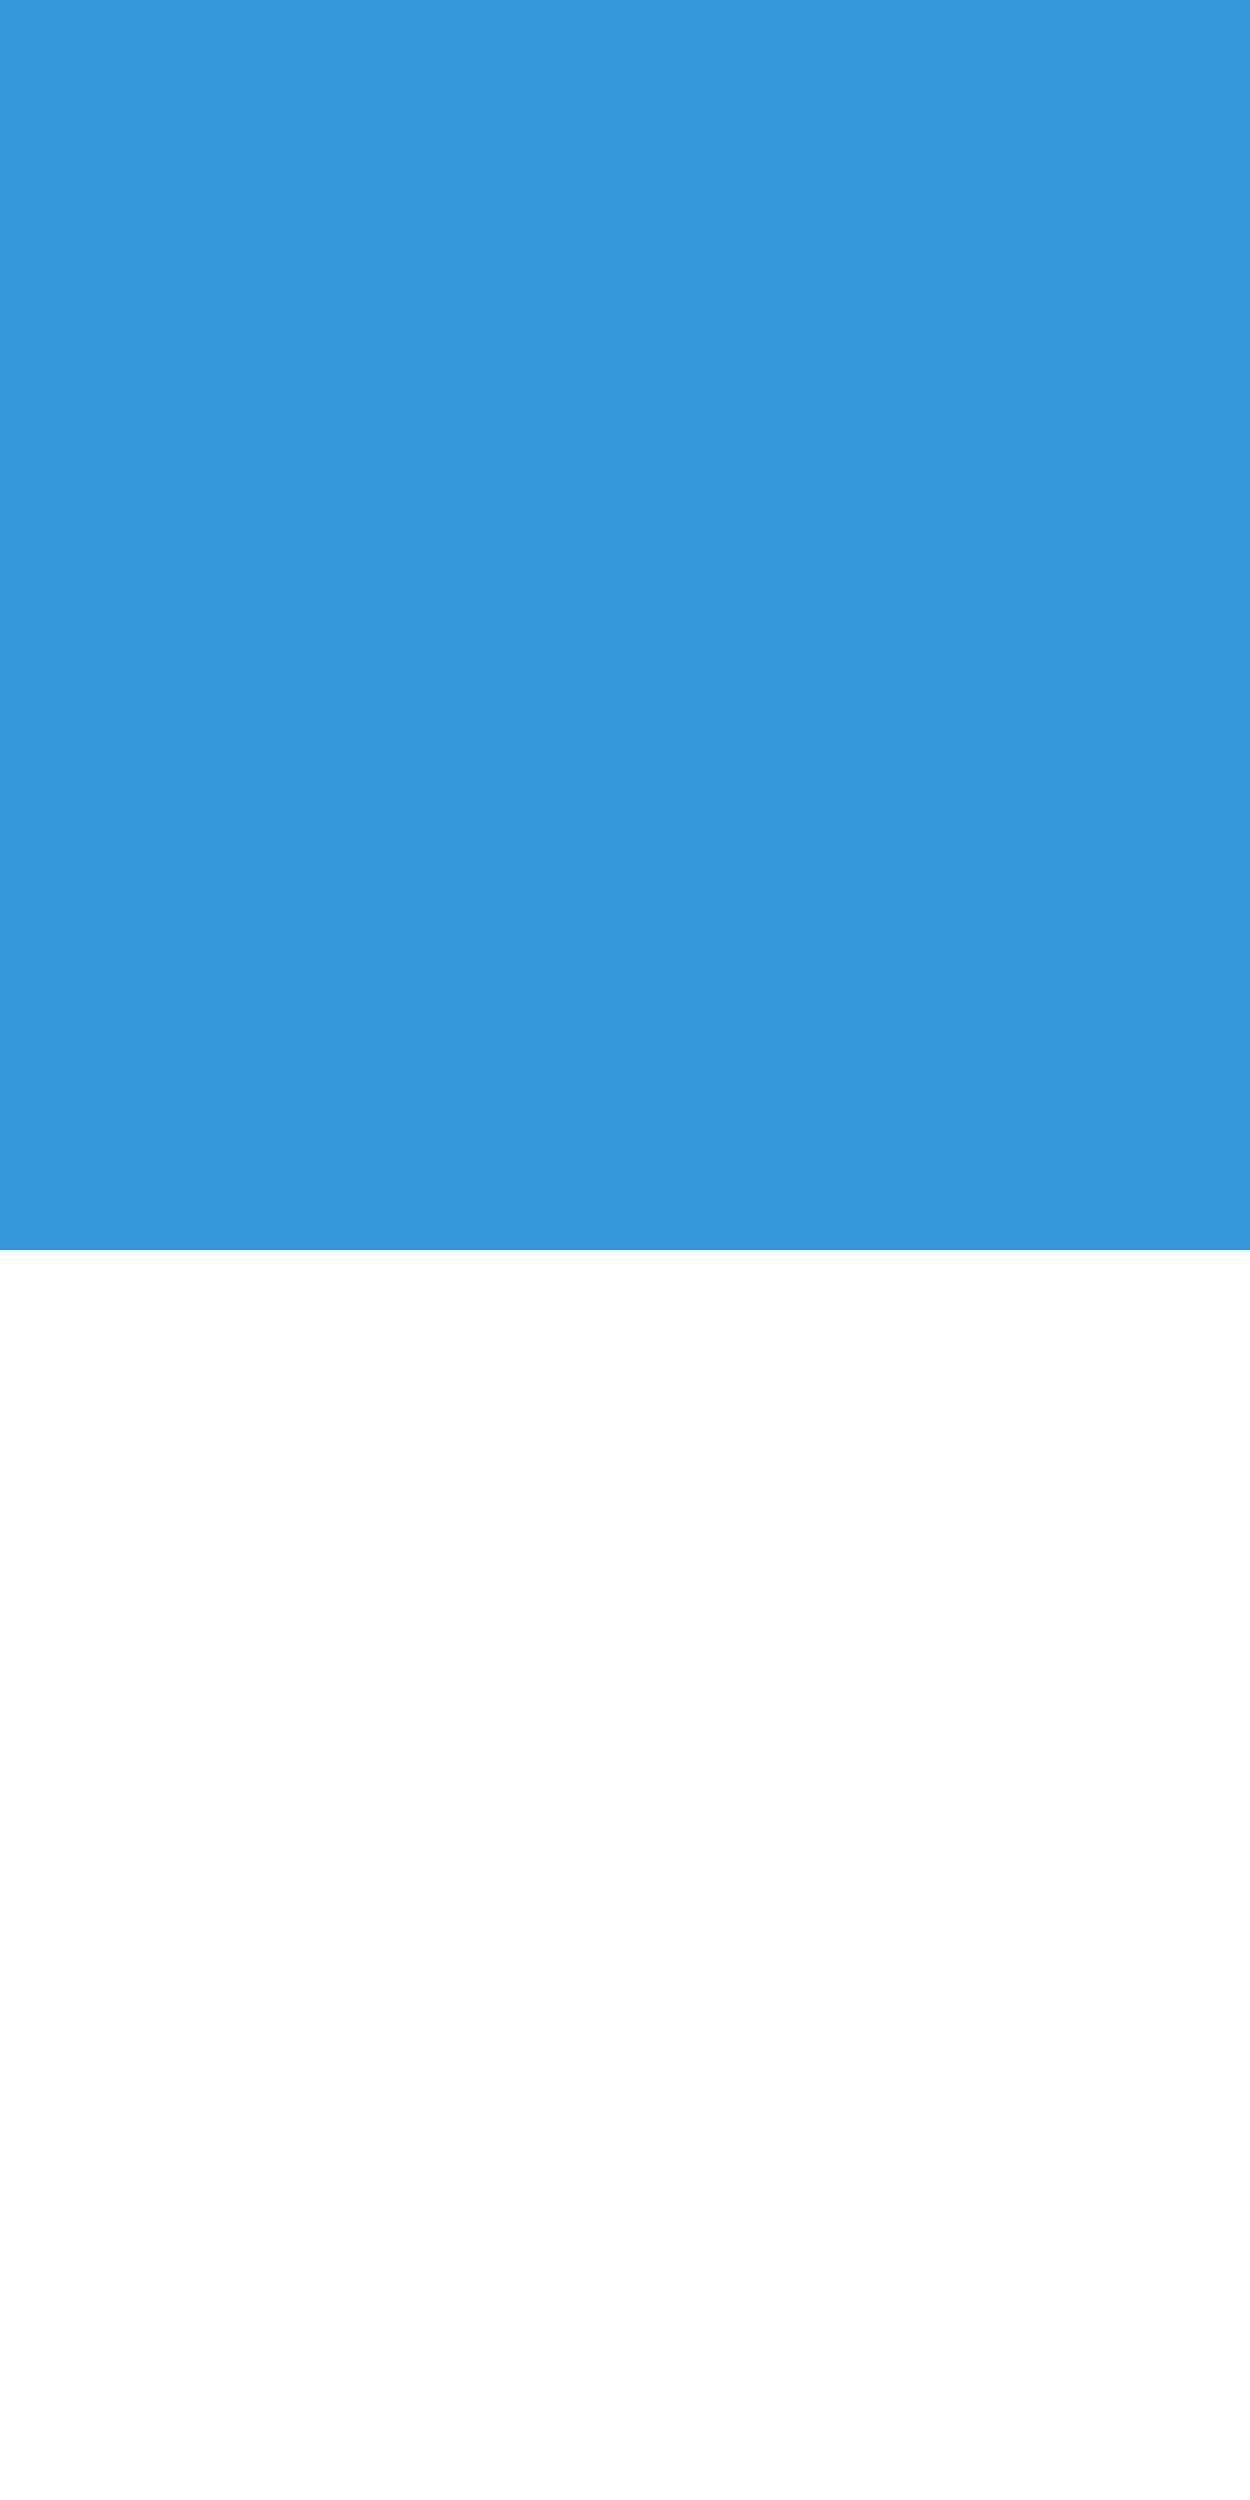
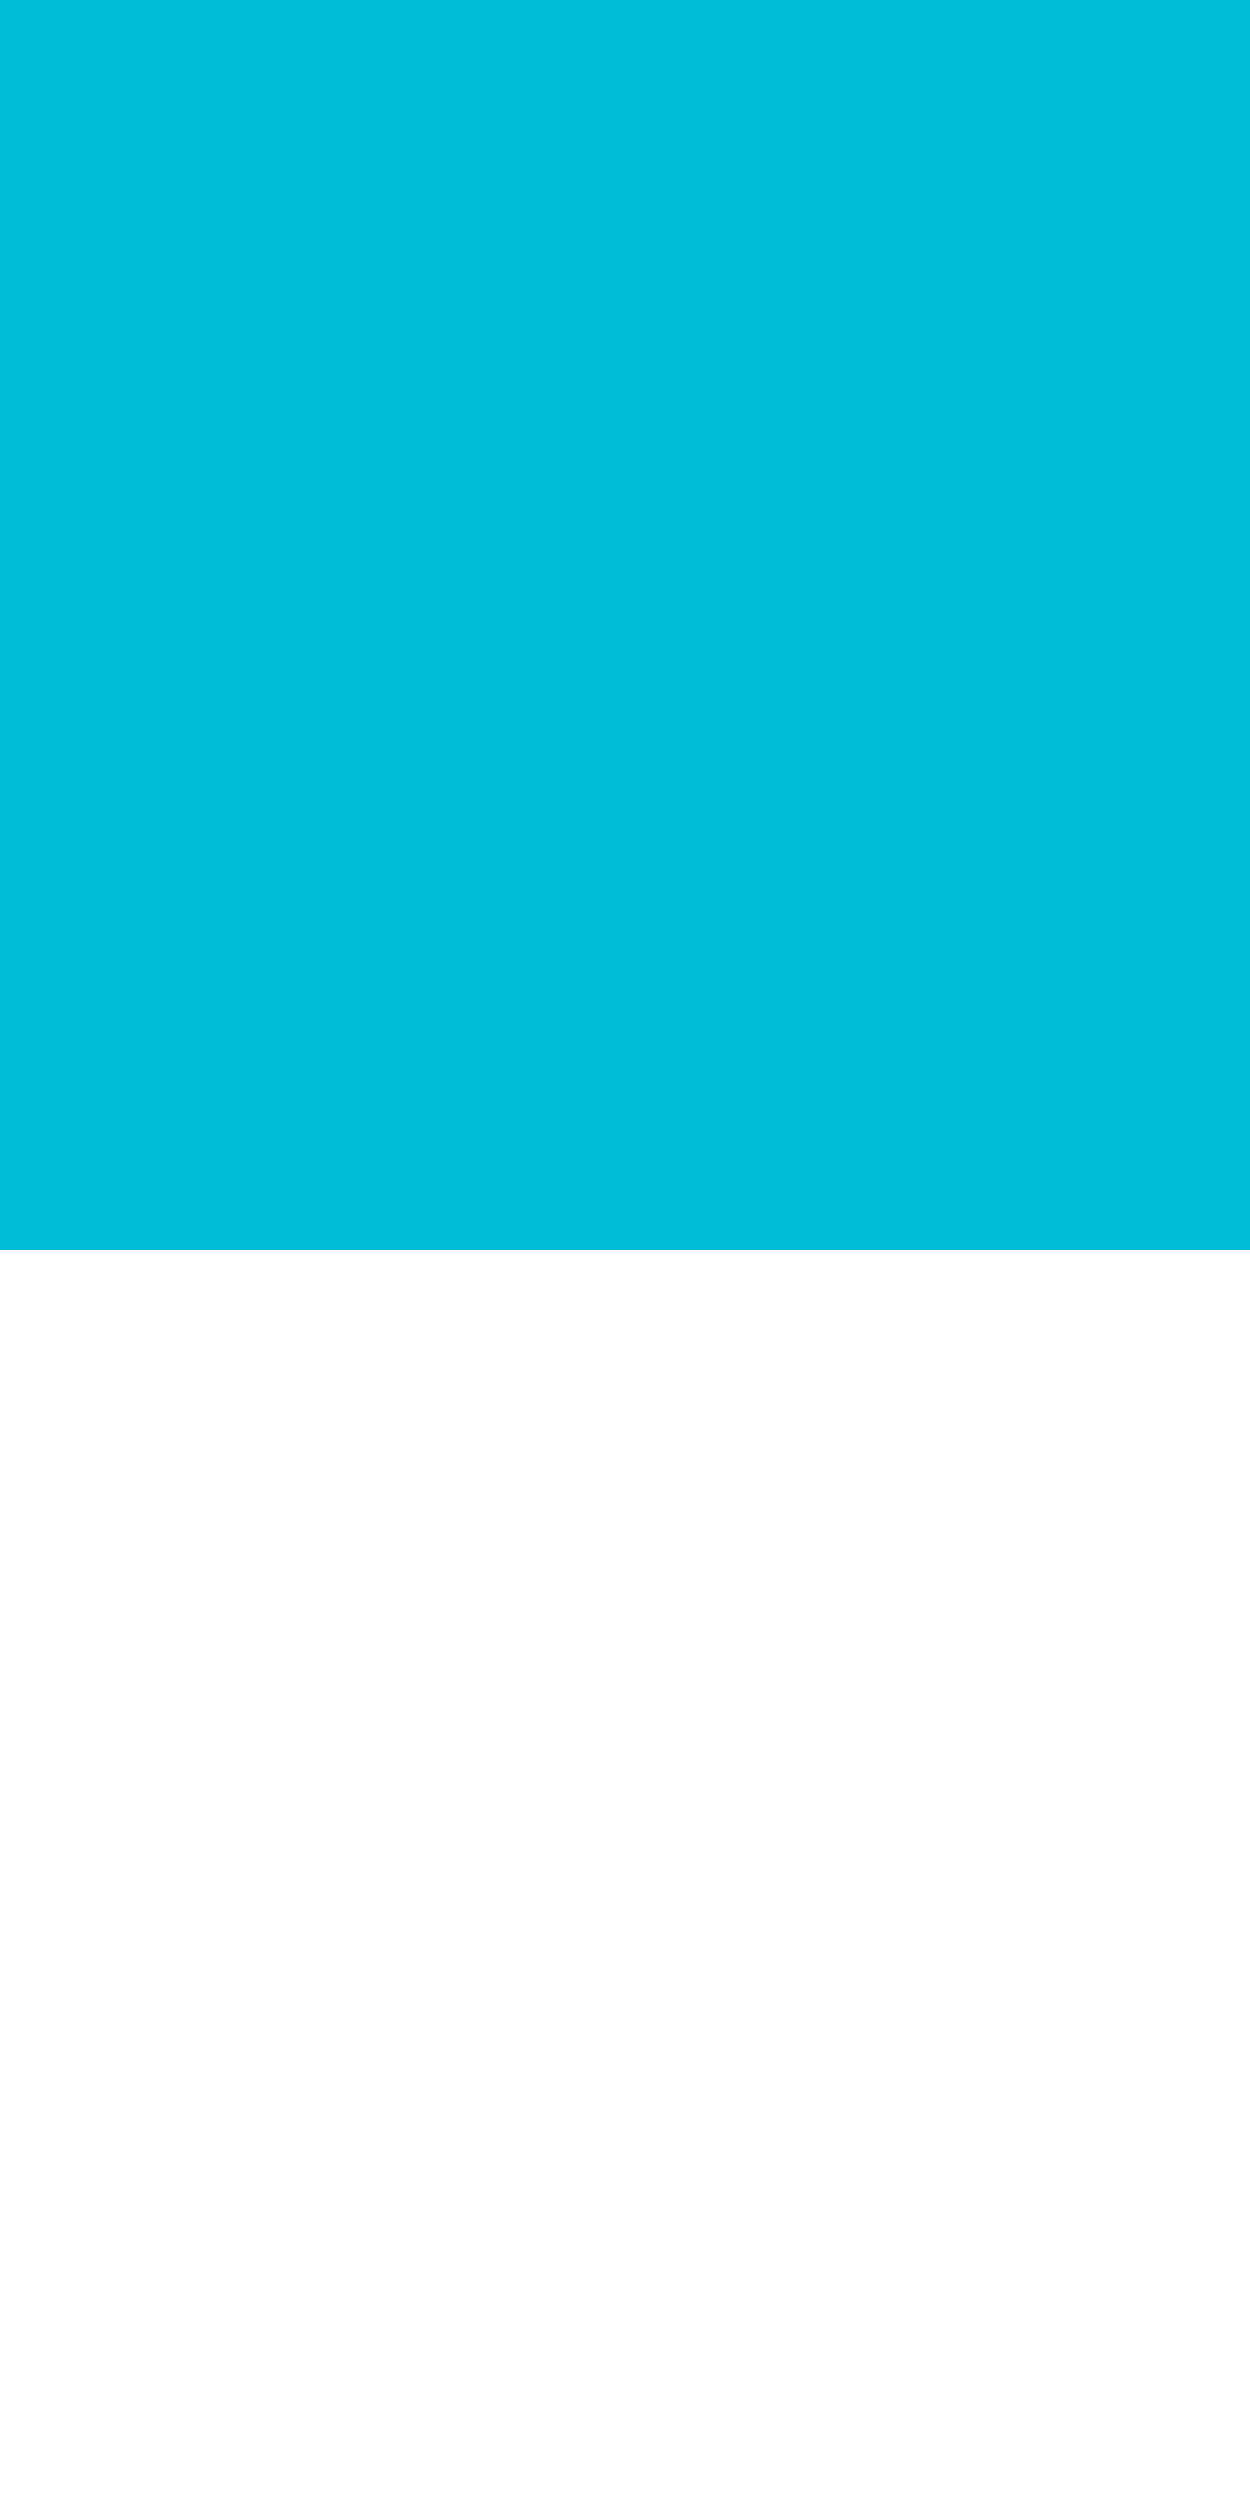
<svg xmlns="http://www.w3.org/2000/svg" width="2" height="4" id="svg2" version="1.1">
  <defs id="defs4" />
  <g id="layer1" transform="translate(0,-1048.362)">
-     <rect style="fill:#3498db;fill-opacity:1;stroke:none" id="rect2987" width="2" height="2" x="0" y="0" transform="translate(0,1048.362)" />
+     <rect style="fill:#00BCD4;fill-opacity:1;stroke:none" id="rect2987" width="2" height="2" x="0" y="0" transform="translate(0,1048.362)" />
  </g>
</svg>
